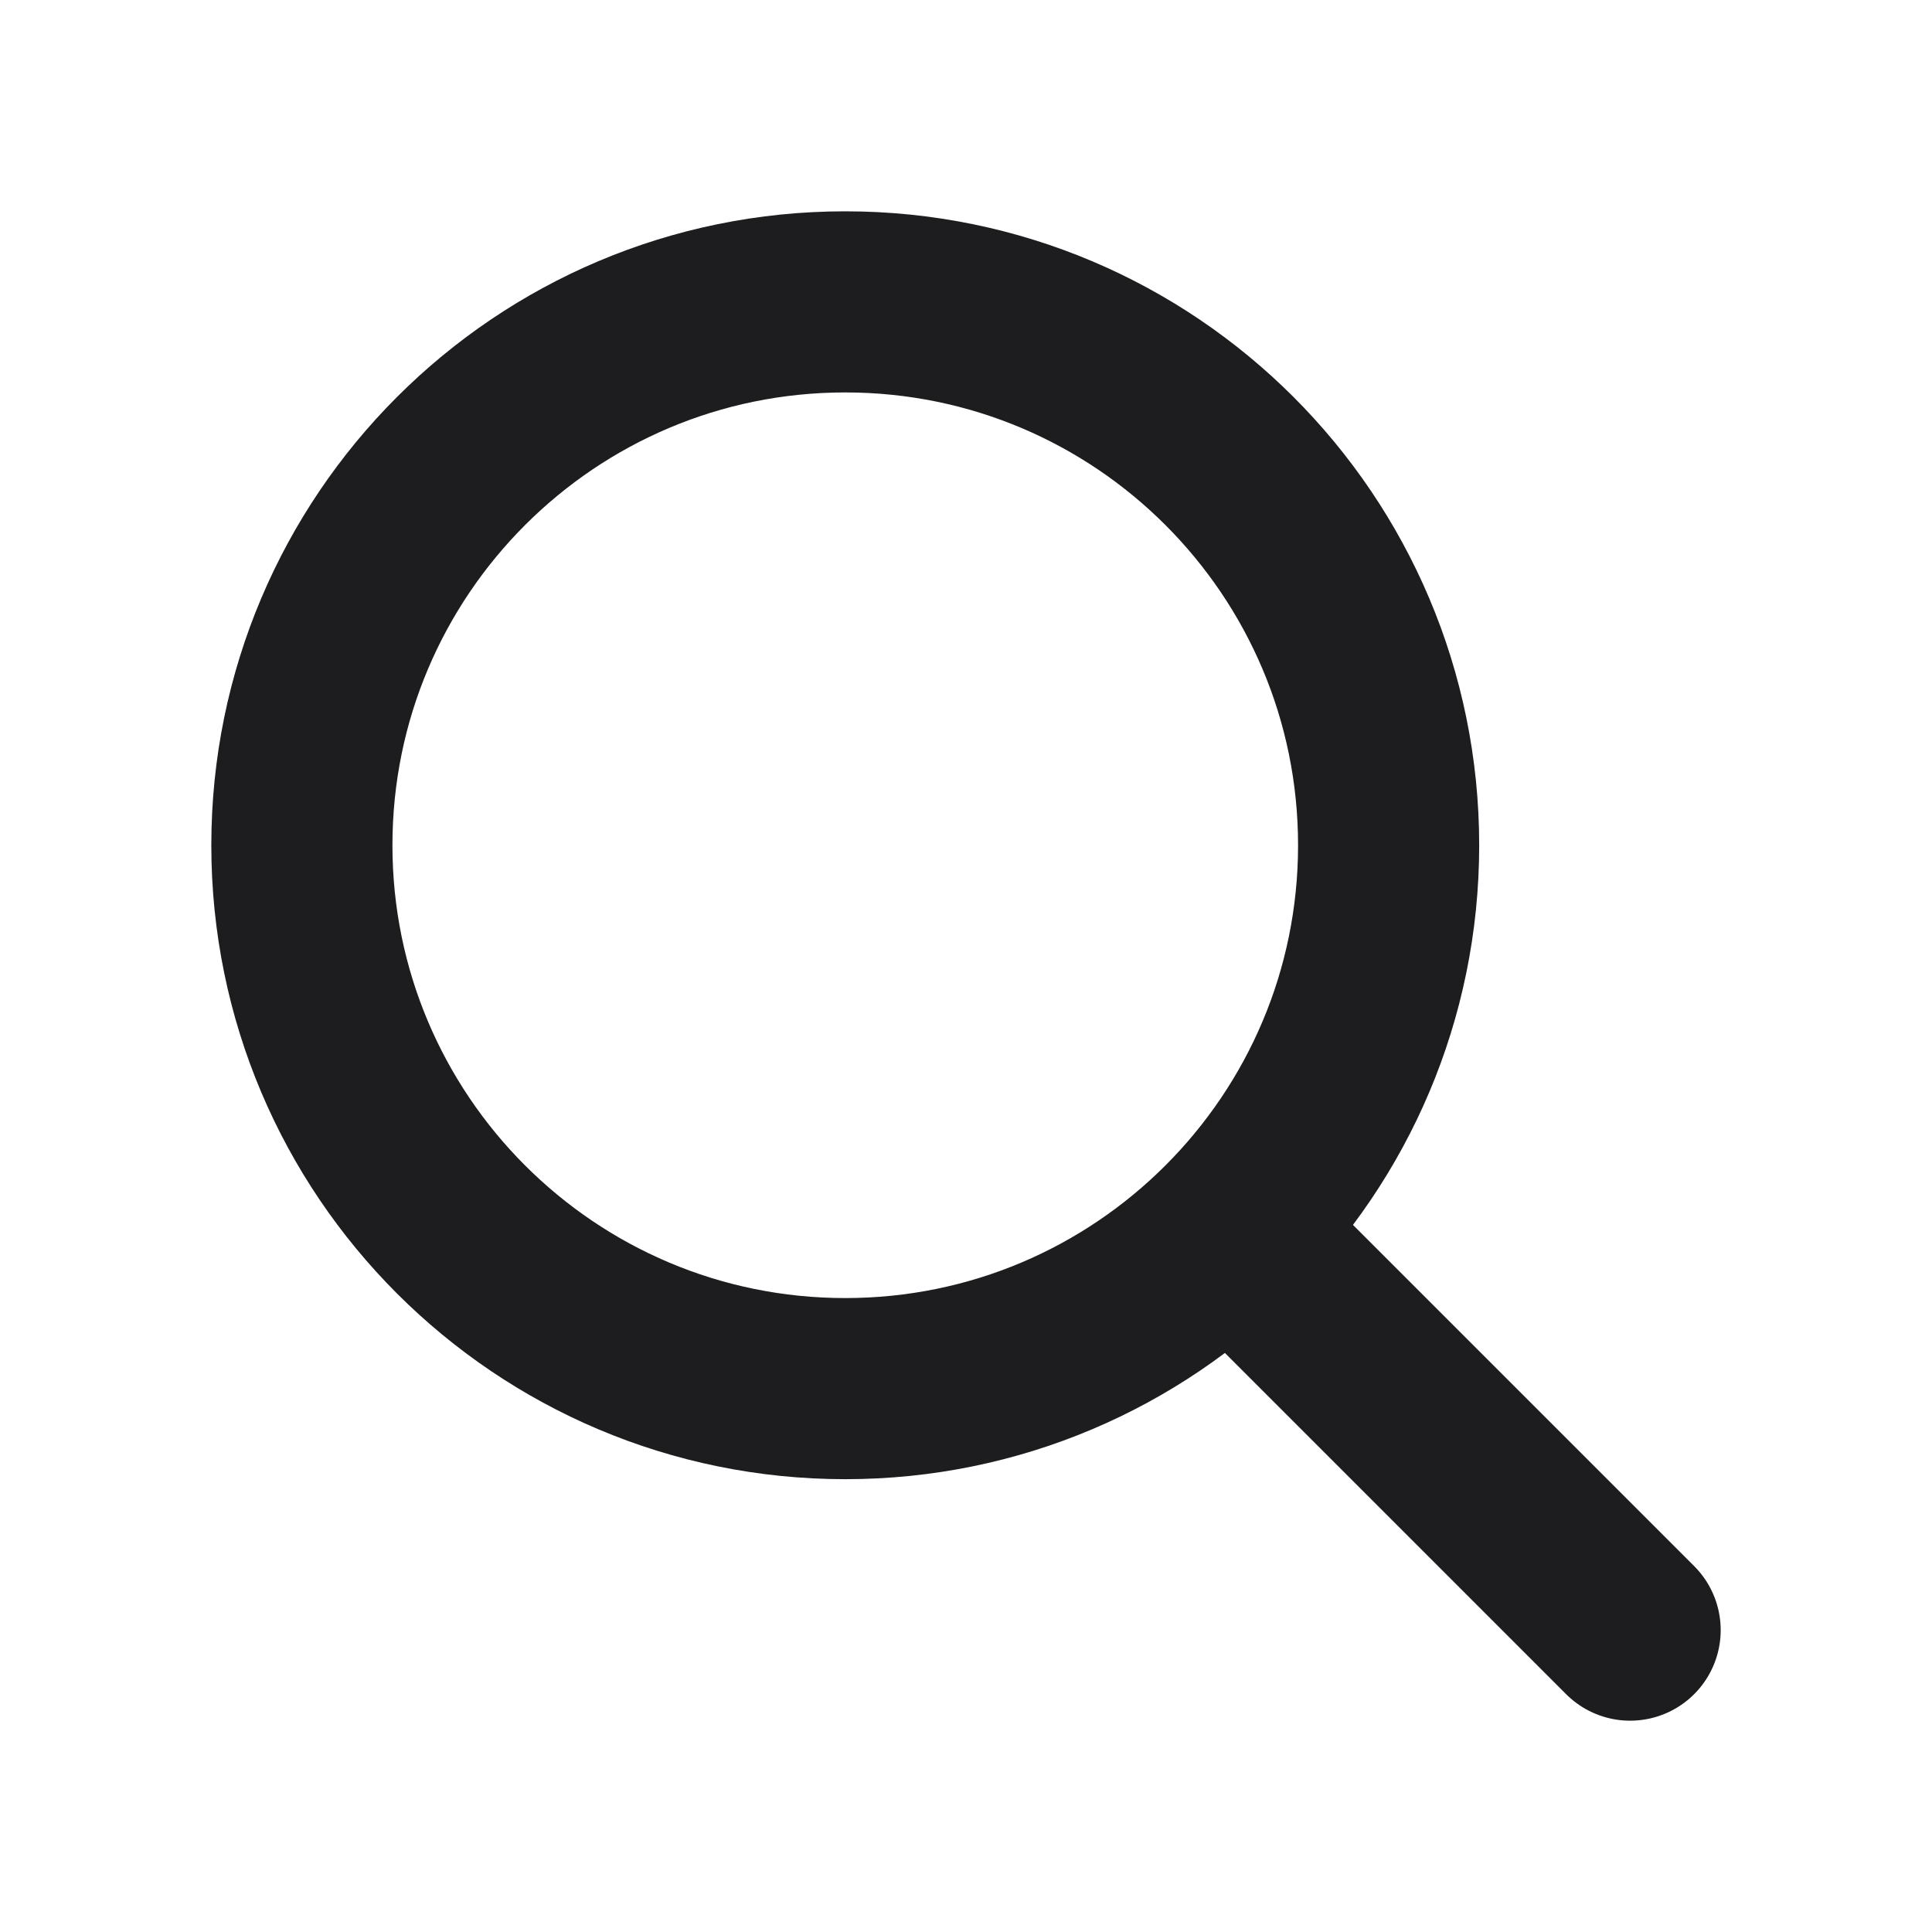
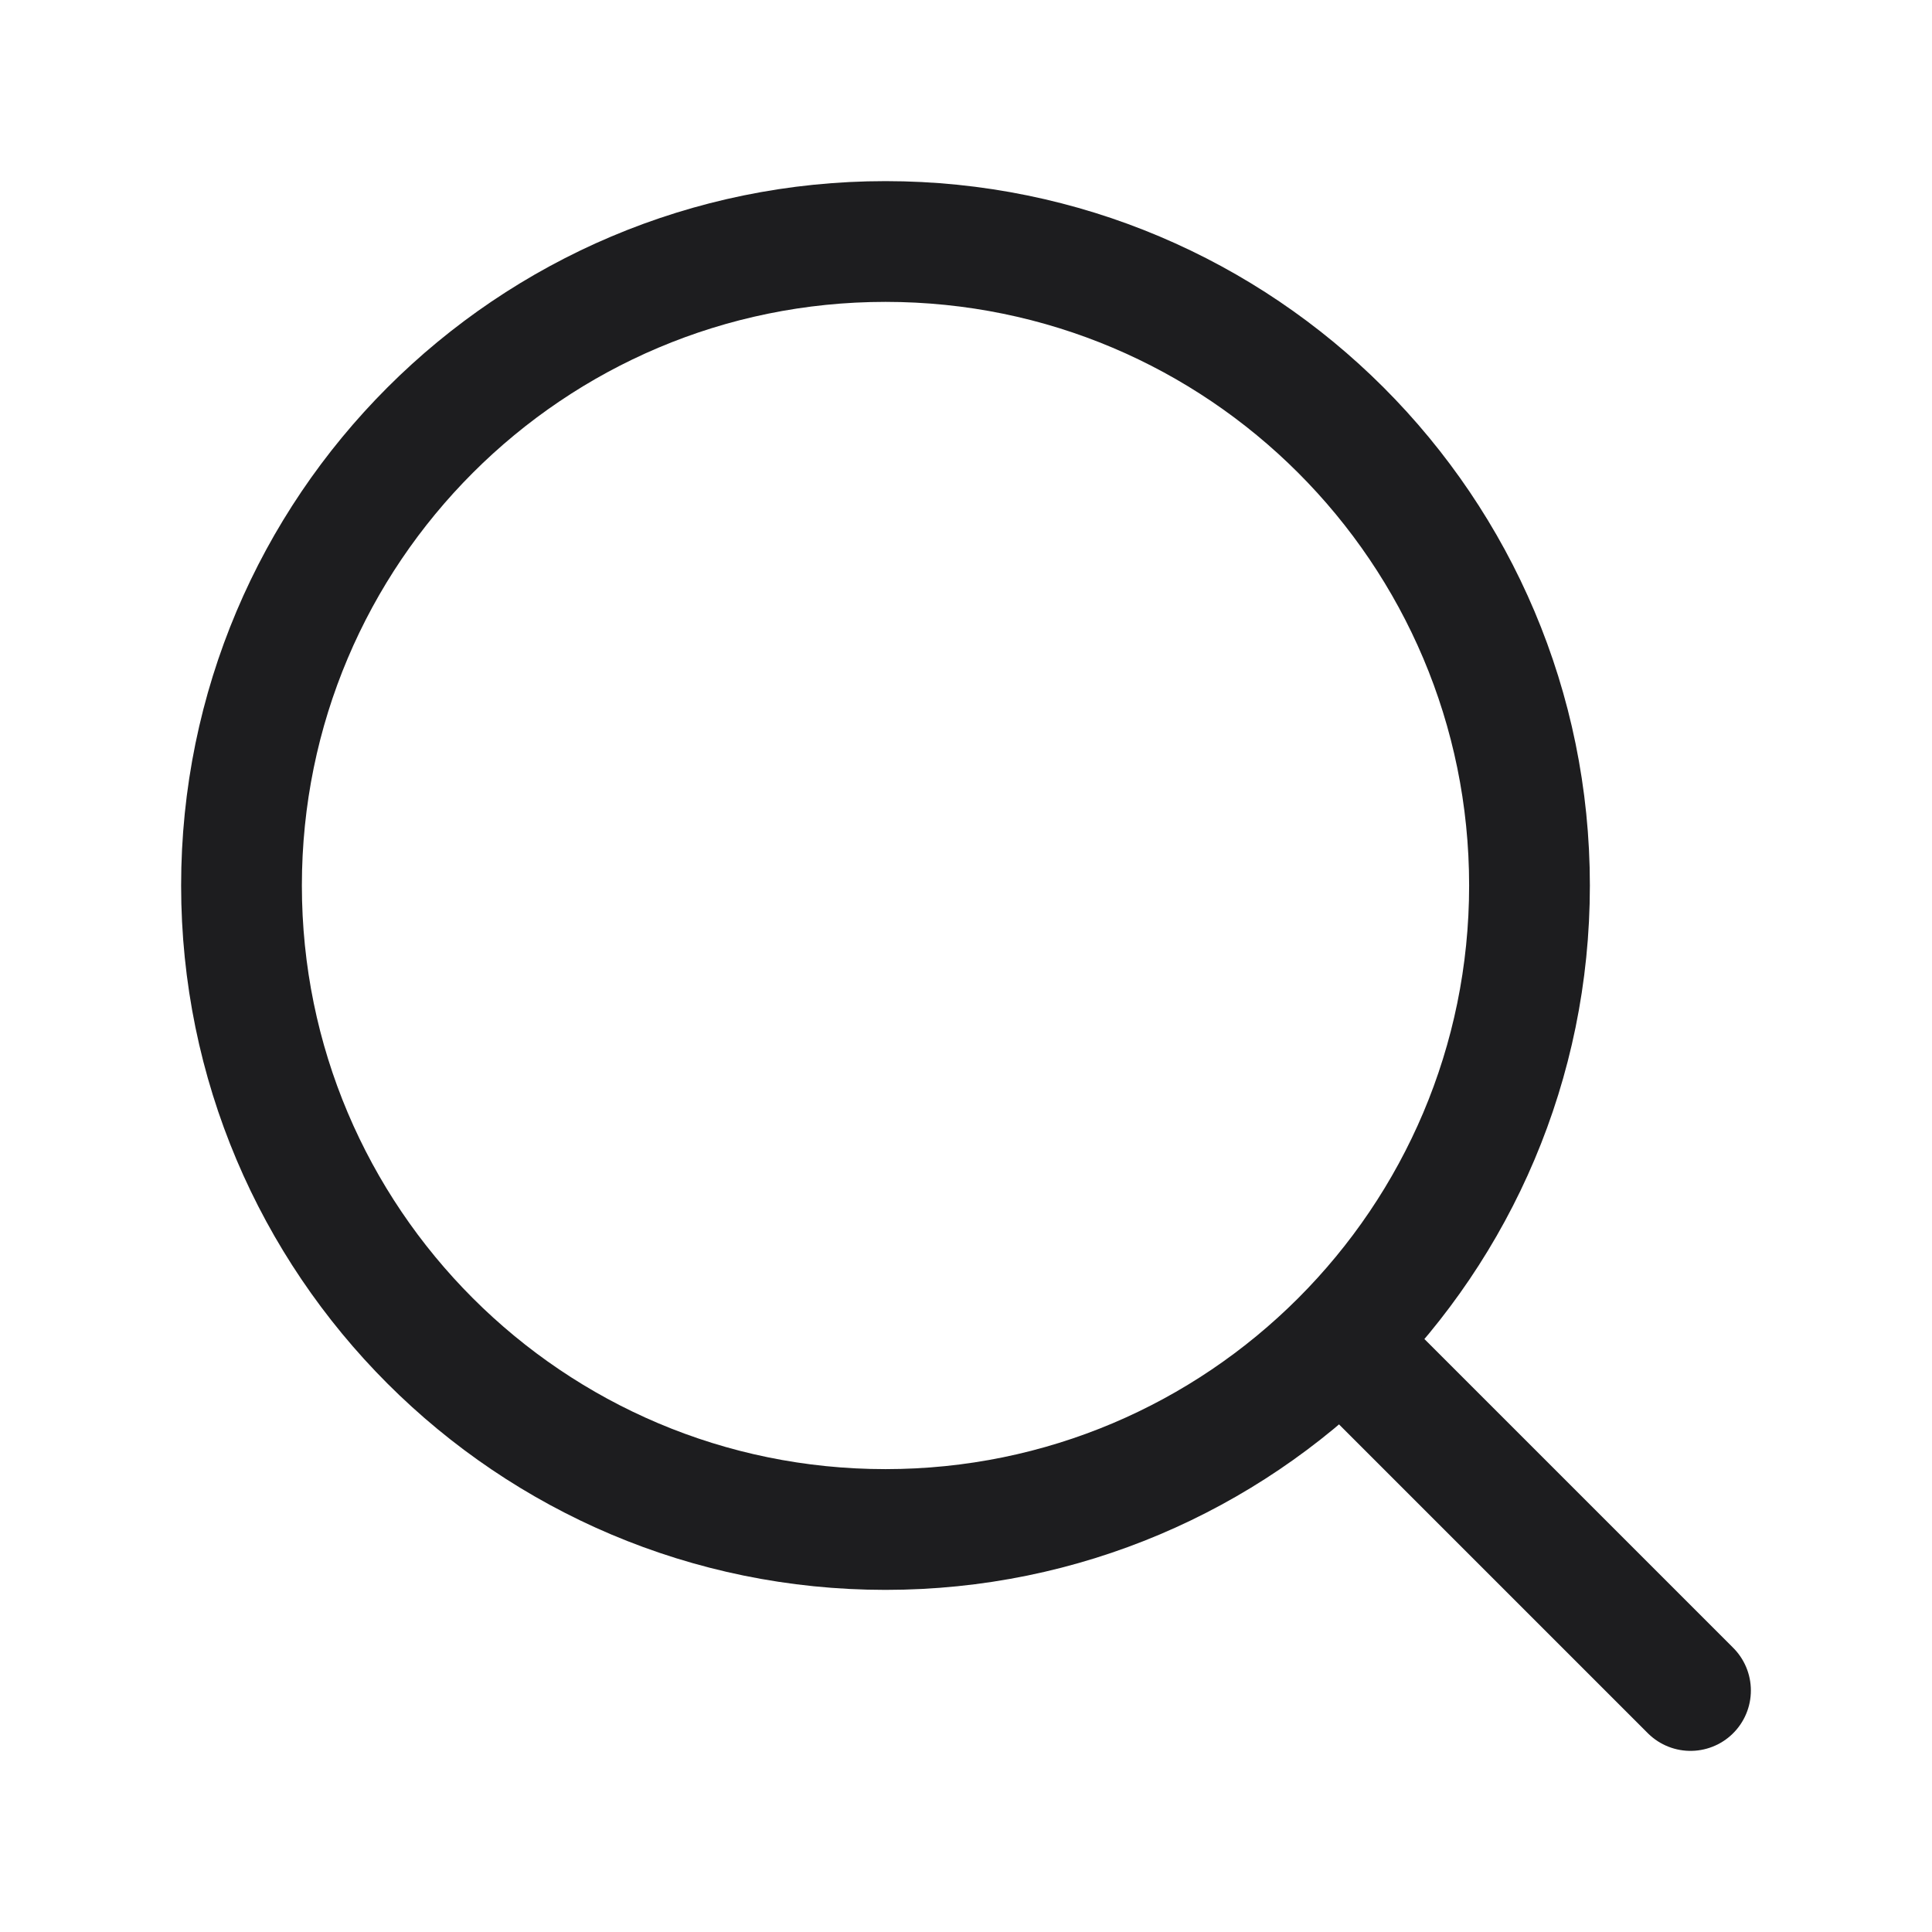
- <svg xmlns="http://www.w3.org/2000/svg" width="16" height="16" viewBox="0 0 16 16" fill="none" stroke="#1D1D1F" stroke-width="1.5" stroke-linecap="round" stroke-linejoin="round">
-   <circle cx="7" cy="7" r="4.5" />
-   <path d="M13.5 13.5L10.3 10.3" />
+ <svg xmlns="http://www.w3.org/2000/svg" width="16" height="16" viewBox="0 0 24 24" fill="none" stroke="#1D1D1F" stroke-width="1.5" stroke-linecap="round" stroke-linejoin="round">
+   <path d="M17 17L21 21" stroke-linecap="round" stroke-linejoin="round" />
+   <path d="M19 11C19 6.582 15.418 3 11 3C6.582 3 3 6.582 3 11C3 15.418 6.582 19 11 19C15.418 19 19 15.418 19 11Z" stroke-linecap="round" stroke-linejoin="round" />
</svg>
